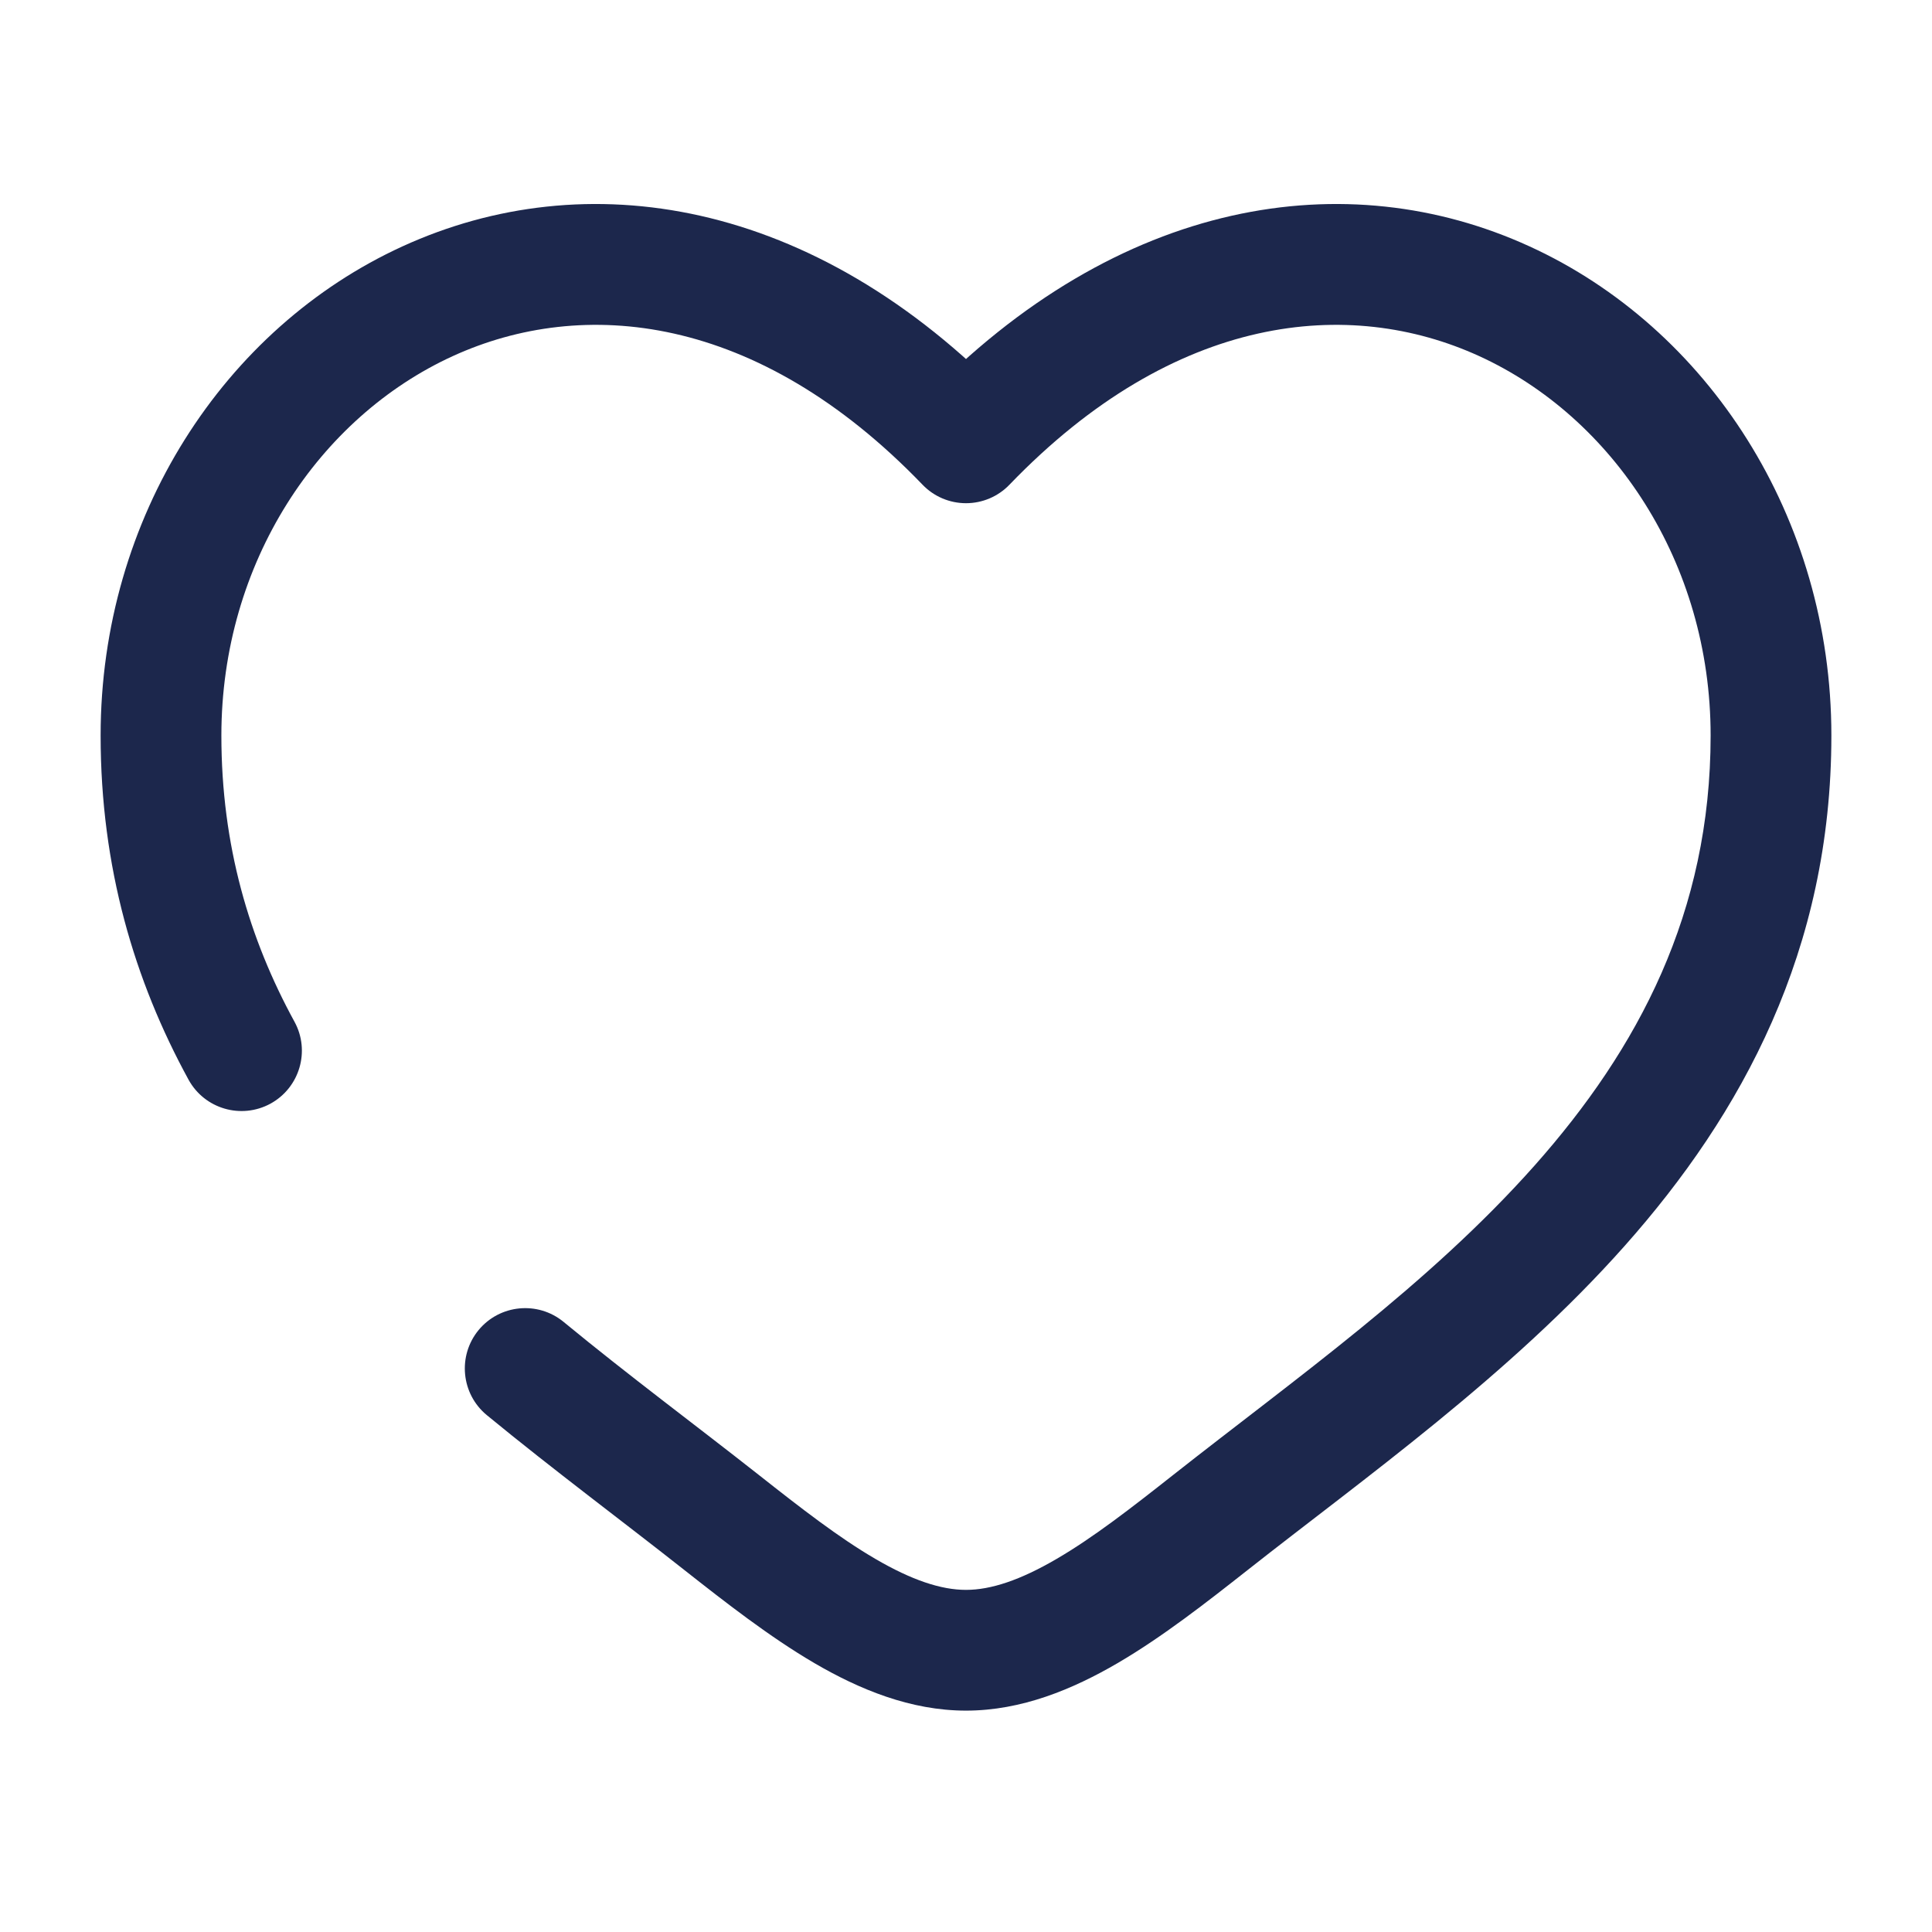
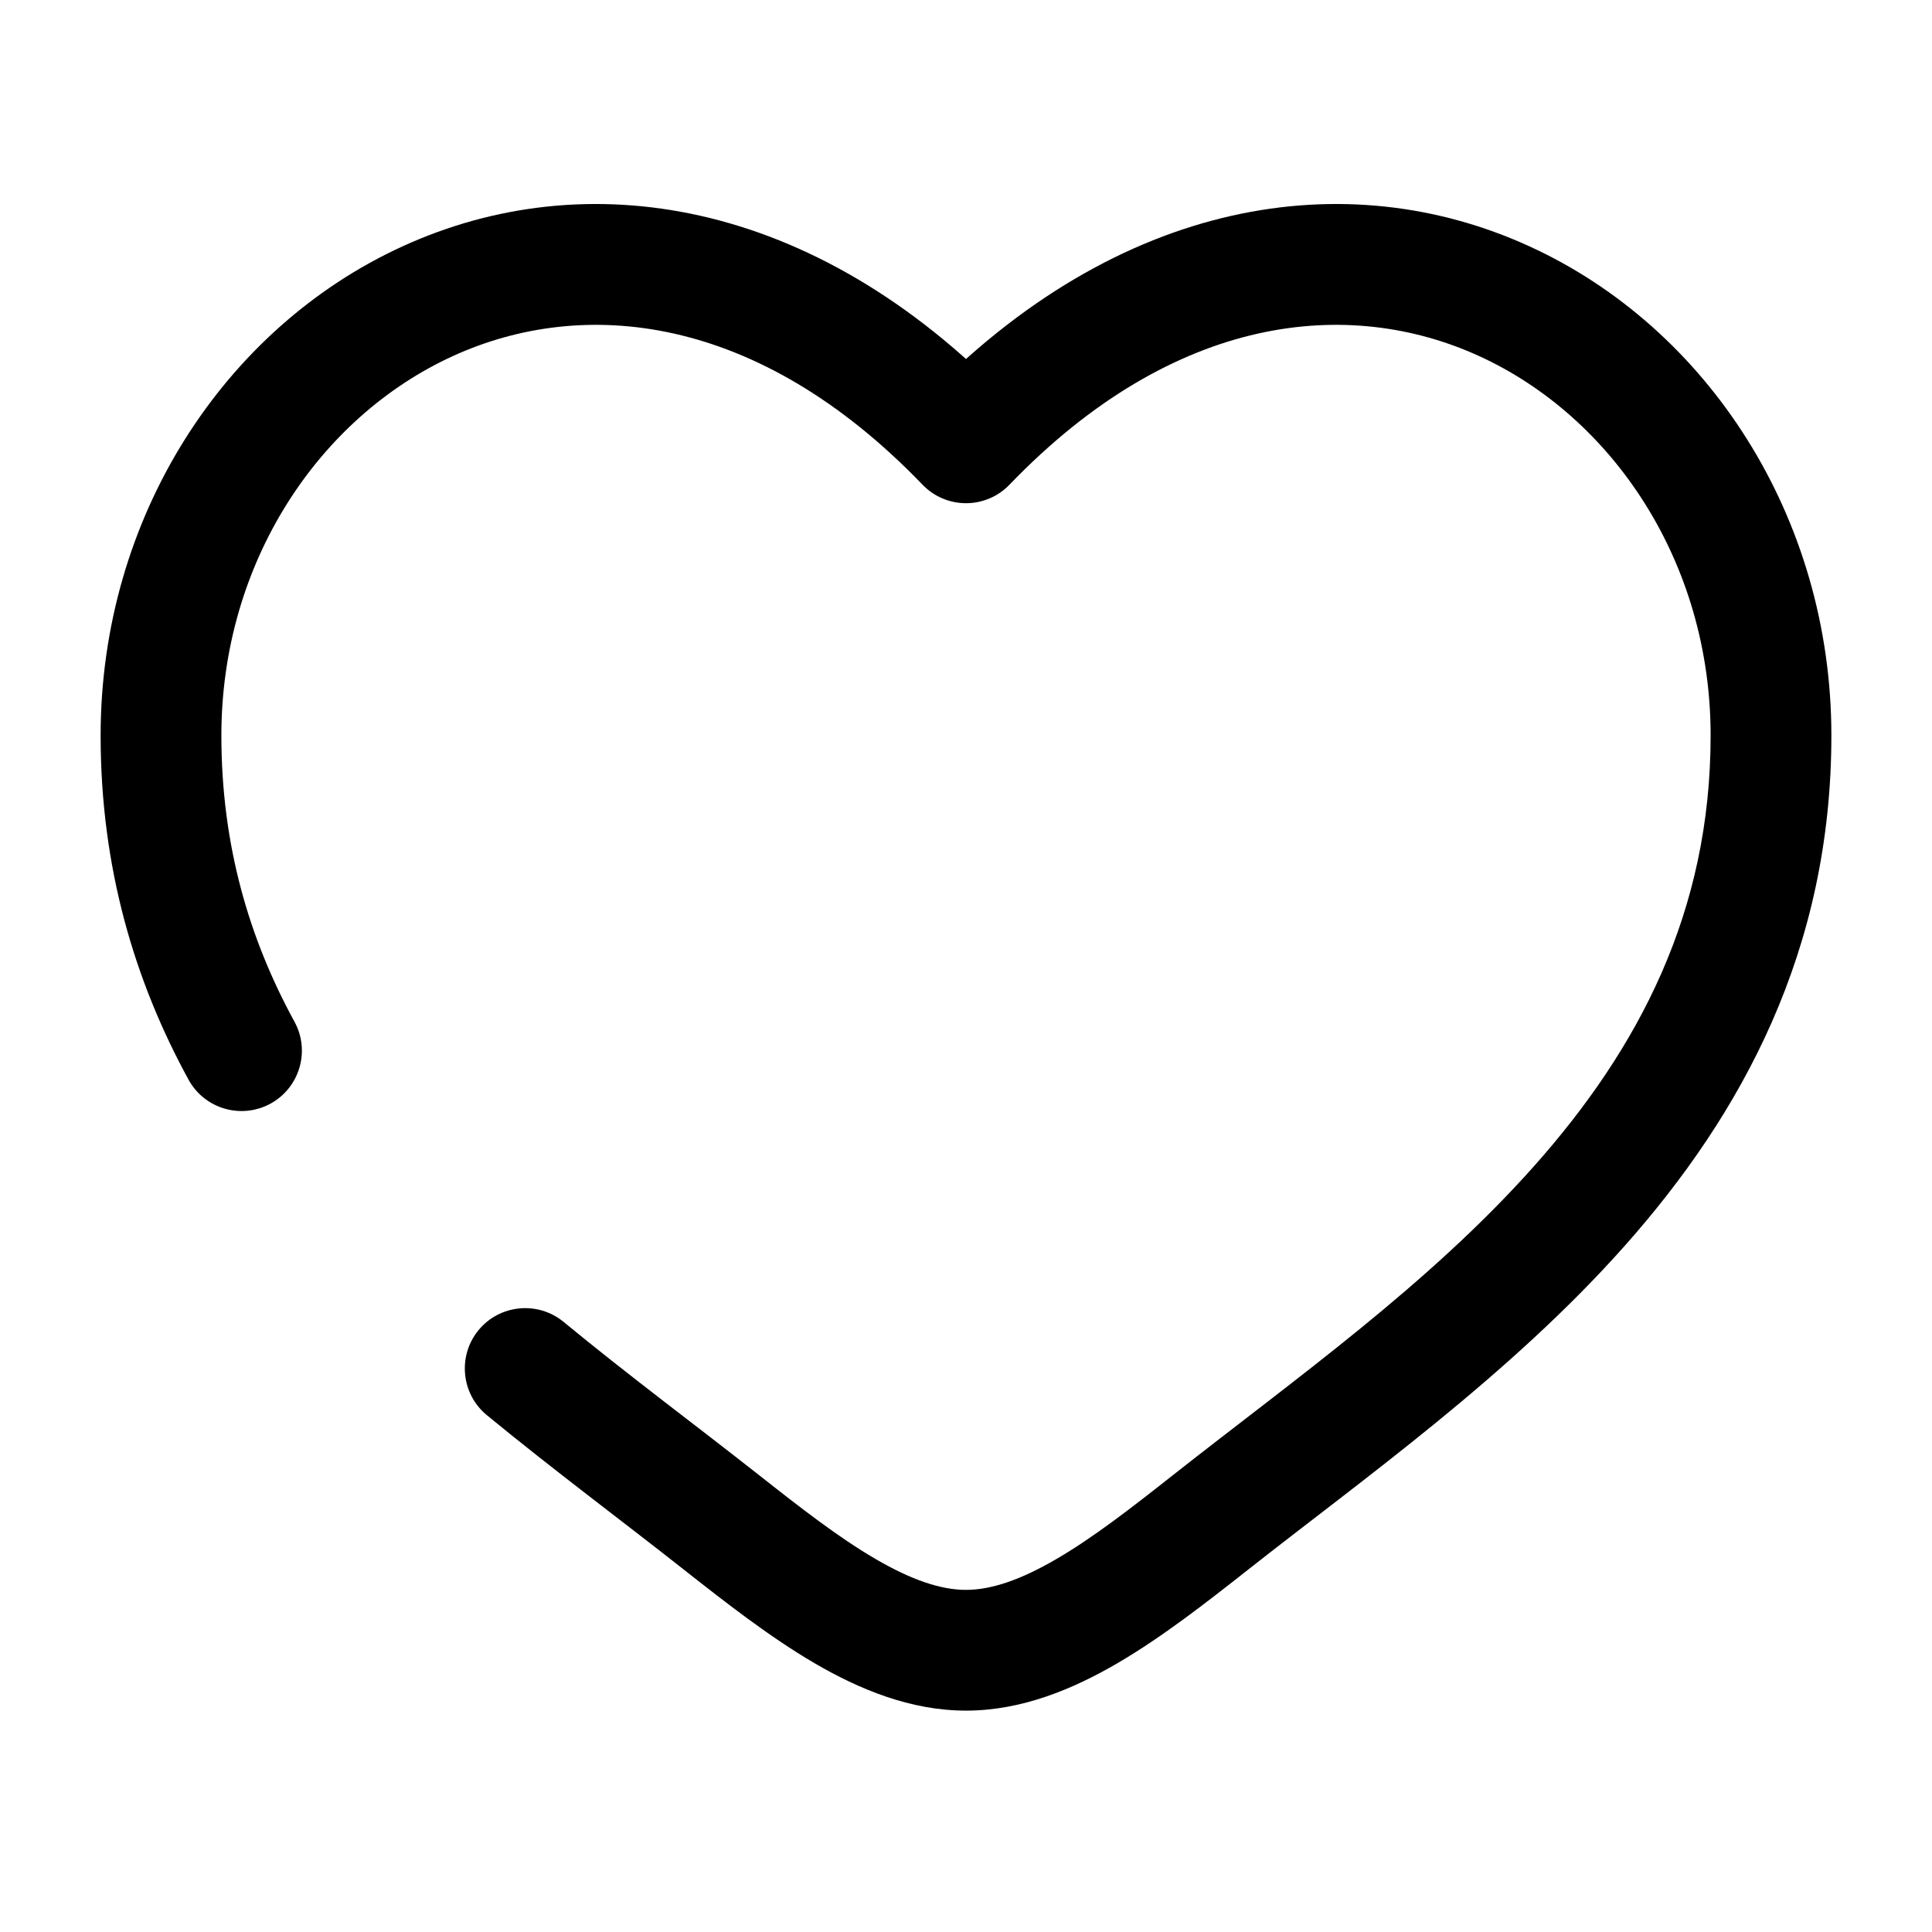
<svg xmlns="http://www.w3.org/2000/svg" width="800px" height="800px" viewBox="0 0 24 24" fill="none">
-   <path d="M8.962 18.911L9.426 18.322L8.962 18.911ZM12 5.501L11.46 6.021C11.601 6.168 11.796 6.251 12 6.251C12.204 6.251 12.399 6.168 12.54 6.021L12 5.501ZM15.038 18.911L15.503 19.5L15.038 18.911ZM7.001 16.421C6.681 16.158 6.208 16.204 5.945 16.523C5.682 16.843 5.728 17.316 6.047 17.579L7.001 16.421ZM2.342 13.412C2.541 13.775 2.996 13.908 3.36 13.71C3.723 13.511 3.857 13.055 3.658 12.692L2.342 13.412ZM2.75 9.137C2.75 6.986 3.965 5.183 5.624 4.424C7.236 3.687 9.402 3.883 11.46 6.021L12.54 4.981C10.098 2.444 7.264 2.025 5.001 3.06C2.785 4.073 1.25 6.425 1.25 9.137H2.75ZM8.497 19.5C9.01 19.904 9.56 20.334 10.117 20.66C10.674 20.985 11.31 21.25 12 21.25V19.75C11.69 19.75 11.326 19.629 10.874 19.365C10.421 19.101 9.952 18.737 9.426 18.322L8.497 19.5ZM15.503 19.5C16.929 18.375 18.753 17.087 20.183 15.476C21.64 13.836 22.75 11.803 22.75 9.137H21.25C21.25 11.335 20.351 13.028 19.062 14.48C17.747 15.96 16.09 17.127 14.574 18.322L15.503 19.5ZM22.75 9.137C22.75 6.425 21.215 4.073 18.999 3.06C16.736 2.025 13.902 2.444 11.46 4.981L12.54 6.021C14.598 3.883 16.764 3.687 18.376 4.424C20.035 5.183 21.25 6.986 21.25 9.137H22.75ZM14.574 18.322C14.048 18.737 13.579 19.101 13.126 19.365C12.674 19.629 12.31 19.75 12 19.75V21.25C12.69 21.25 13.326 20.985 13.883 20.66C14.441 20.334 14.99 19.904 15.503 19.5L14.574 18.322ZM9.426 18.322C8.63 17.695 7.821 17.096 7.001 16.421L6.047 17.579C6.878 18.262 7.755 18.914 8.497 19.5L9.426 18.322ZM3.658 12.692C3.097 11.666 2.75 10.503 2.75 9.137H1.25C1.25 10.775 1.67 12.183 2.342 13.412L3.658 12.692Z" fill="#1C274C" />
+   <path d="M8.962 18.911L9.426 18.322L8.962 18.911ZM12 5.501L11.46 6.021C11.601 6.168 11.796 6.251 12 6.251C12.204 6.251 12.399 6.168 12.54 6.021L12 5.501ZM15.038 18.911L15.503 19.5L15.038 18.911ZM7.001 16.421C6.681 16.158 6.208 16.204 5.945 16.523C5.682 16.843 5.728 17.316 6.047 17.579L7.001 16.421ZM2.342 13.412C2.541 13.775 2.996 13.908 3.36 13.71C3.723 13.511 3.857 13.055 3.658 12.692L2.342 13.412ZM2.75 9.137C2.75 6.986 3.965 5.183 5.624 4.424C7.236 3.687 9.402 3.883 11.46 6.021L12.54 4.981C10.098 2.444 7.264 2.025 5.001 3.06C2.785 4.073 1.25 6.425 1.25 9.137H2.75ZM8.497 19.5C9.01 19.904 9.56 20.334 10.117 20.66C10.674 20.985 11.31 21.25 12 21.25V19.75C11.69 19.75 11.326 19.629 10.874 19.365C10.421 19.101 9.952 18.737 9.426 18.322L8.497 19.5ZM15.503 19.5C16.929 18.375 18.753 17.087 20.183 15.476C21.64 13.836 22.75 11.803 22.75 9.137H21.25C21.25 11.335 20.351 13.028 19.062 14.48C17.747 15.96 16.09 17.127 14.574 18.322L15.503 19.5ZM22.75 9.137C22.75 6.425 21.215 4.073 18.999 3.06C16.736 2.025 13.902 2.444 11.46 4.981L12.54 6.021C14.598 3.883 16.764 3.687 18.376 4.424C20.035 5.183 21.25 6.986 21.25 9.137H22.75ZM14.574 18.322C14.048 18.737 13.579 19.101 13.126 19.365C12.674 19.629 12.31 19.75 12 19.75V21.25C12.69 21.25 13.326 20.985 13.883 20.66C14.441 20.334 14.99 19.904 15.503 19.5L14.574 18.322ZM9.426 18.322C8.63 17.695 7.821 17.096 7.001 16.421L6.047 17.579C6.878 18.262 7.755 18.914 8.497 19.5L9.426 18.322ZM3.658 12.692C3.097 11.666 2.75 10.503 2.75 9.137H1.25C1.25 10.775 1.67 12.183 2.342 13.412L3.658 12.692Z" fill="#000000" />
</svg>
